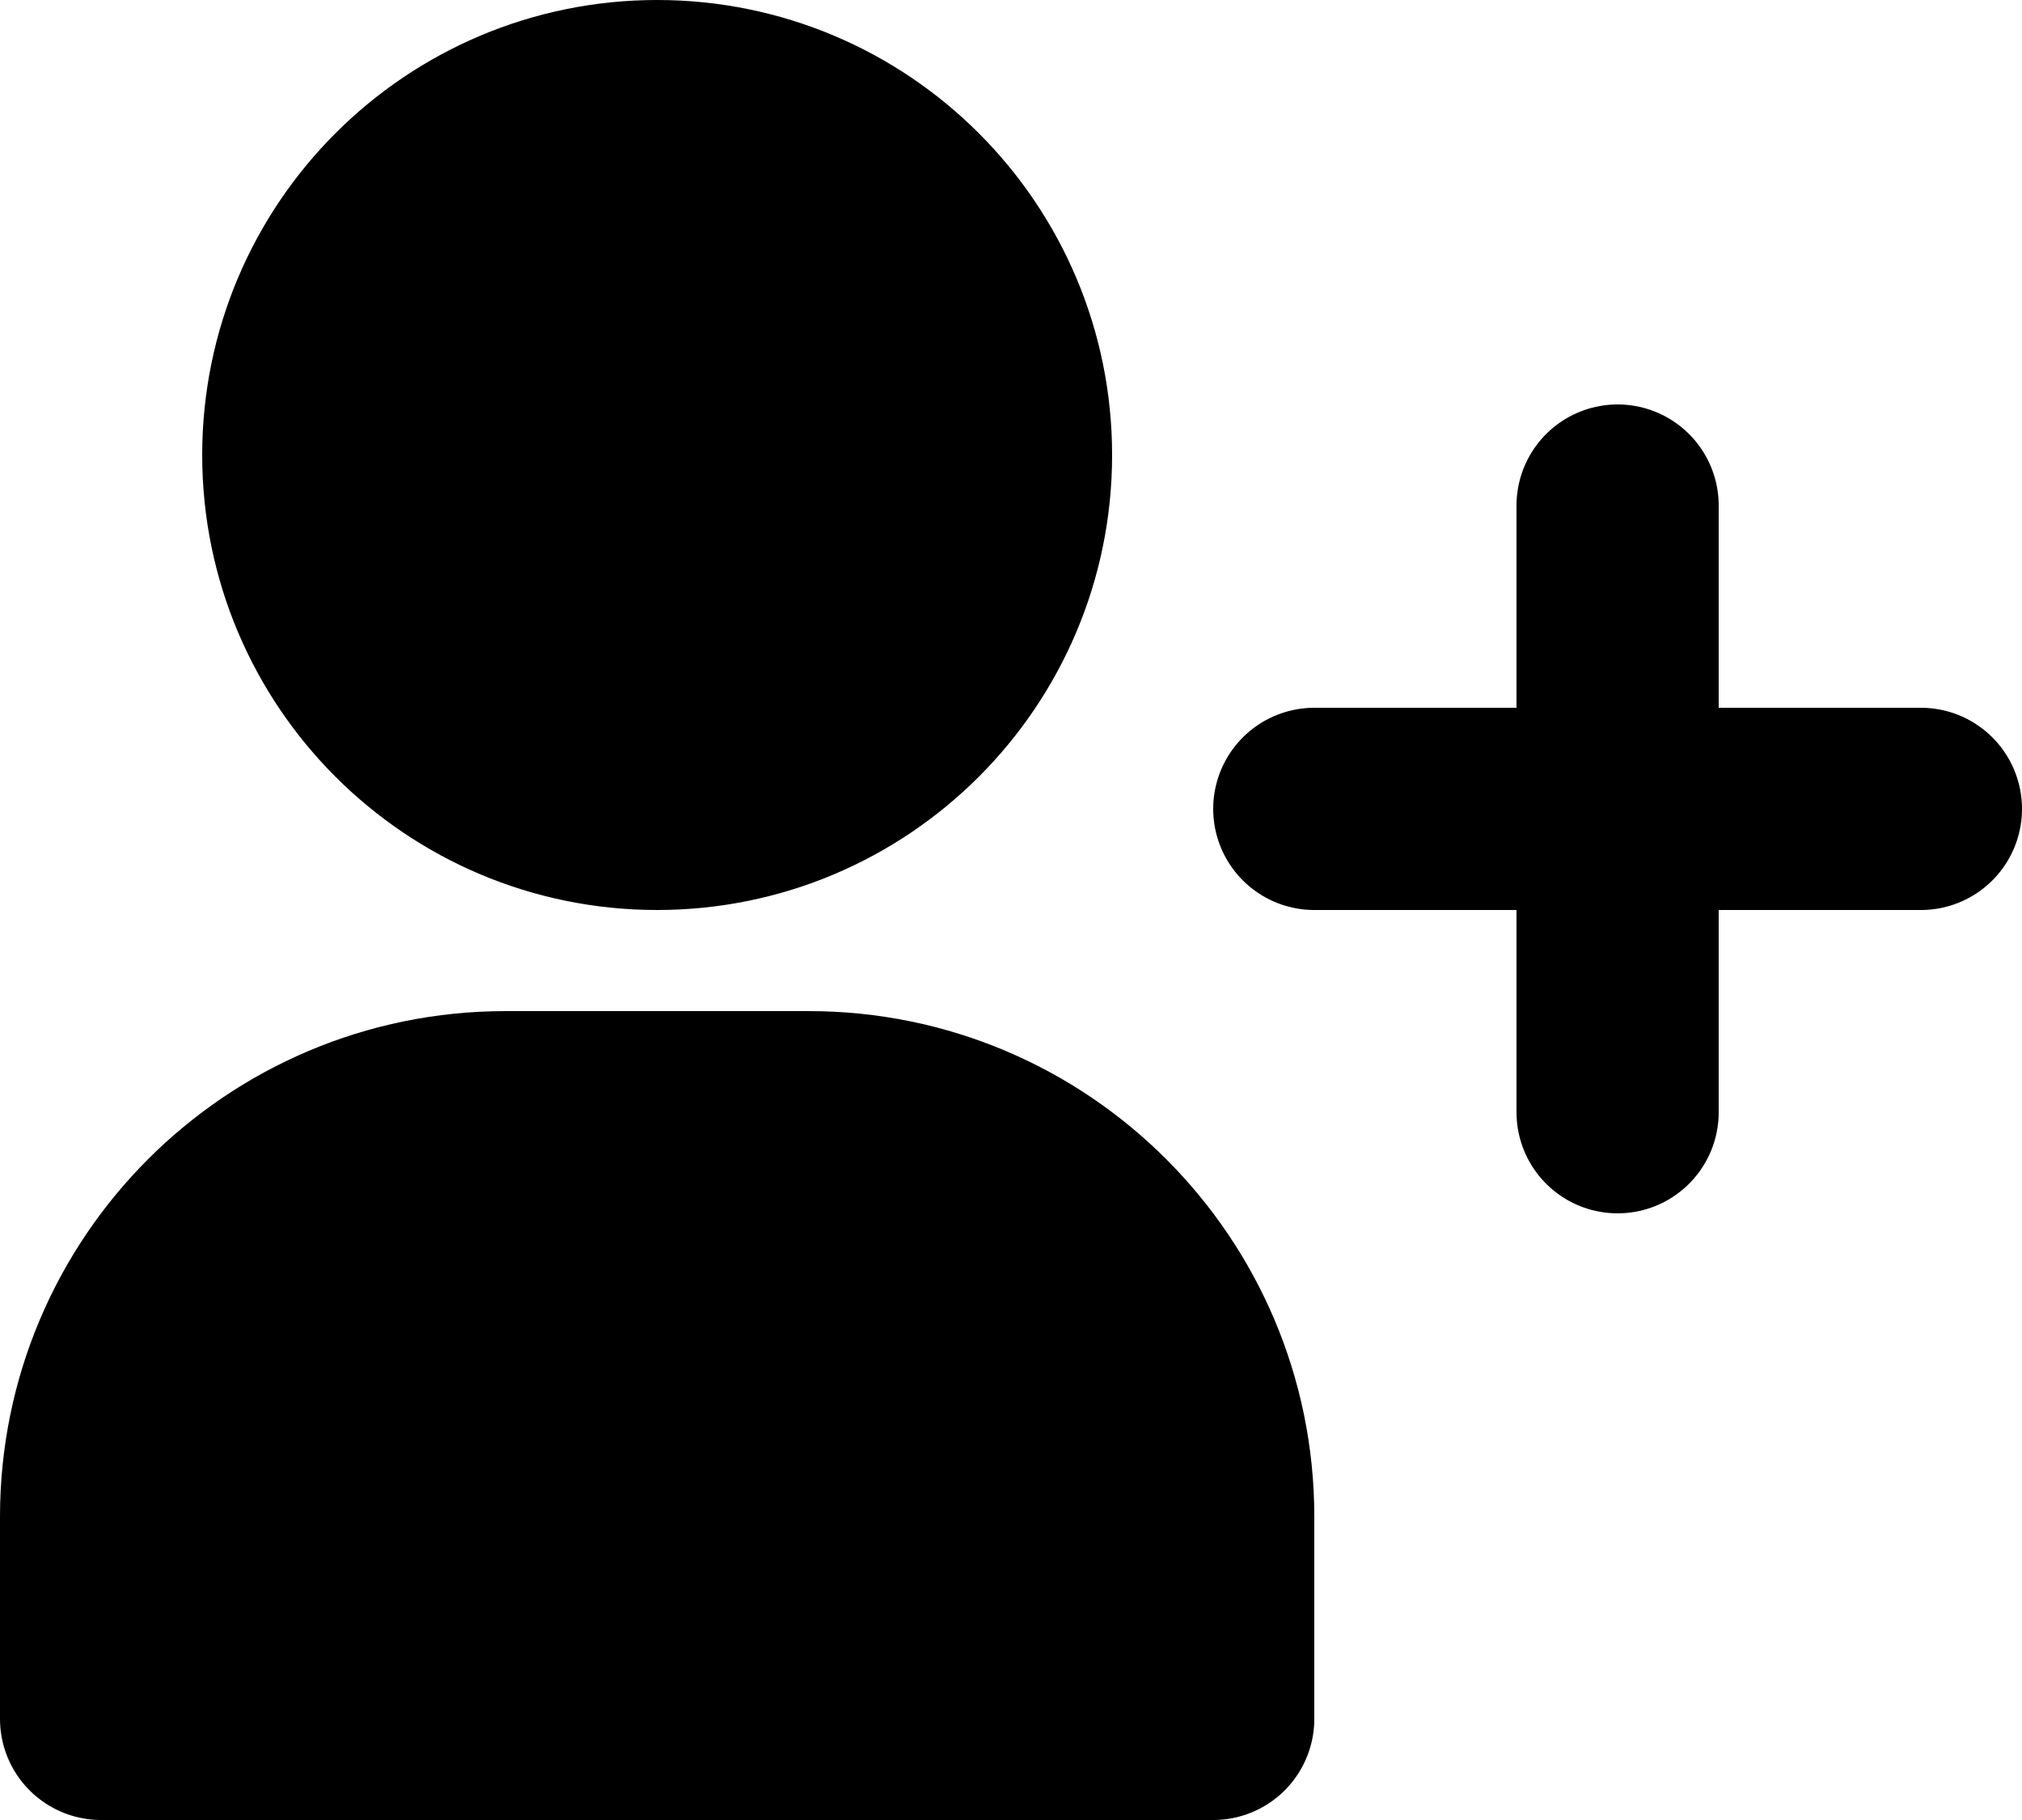
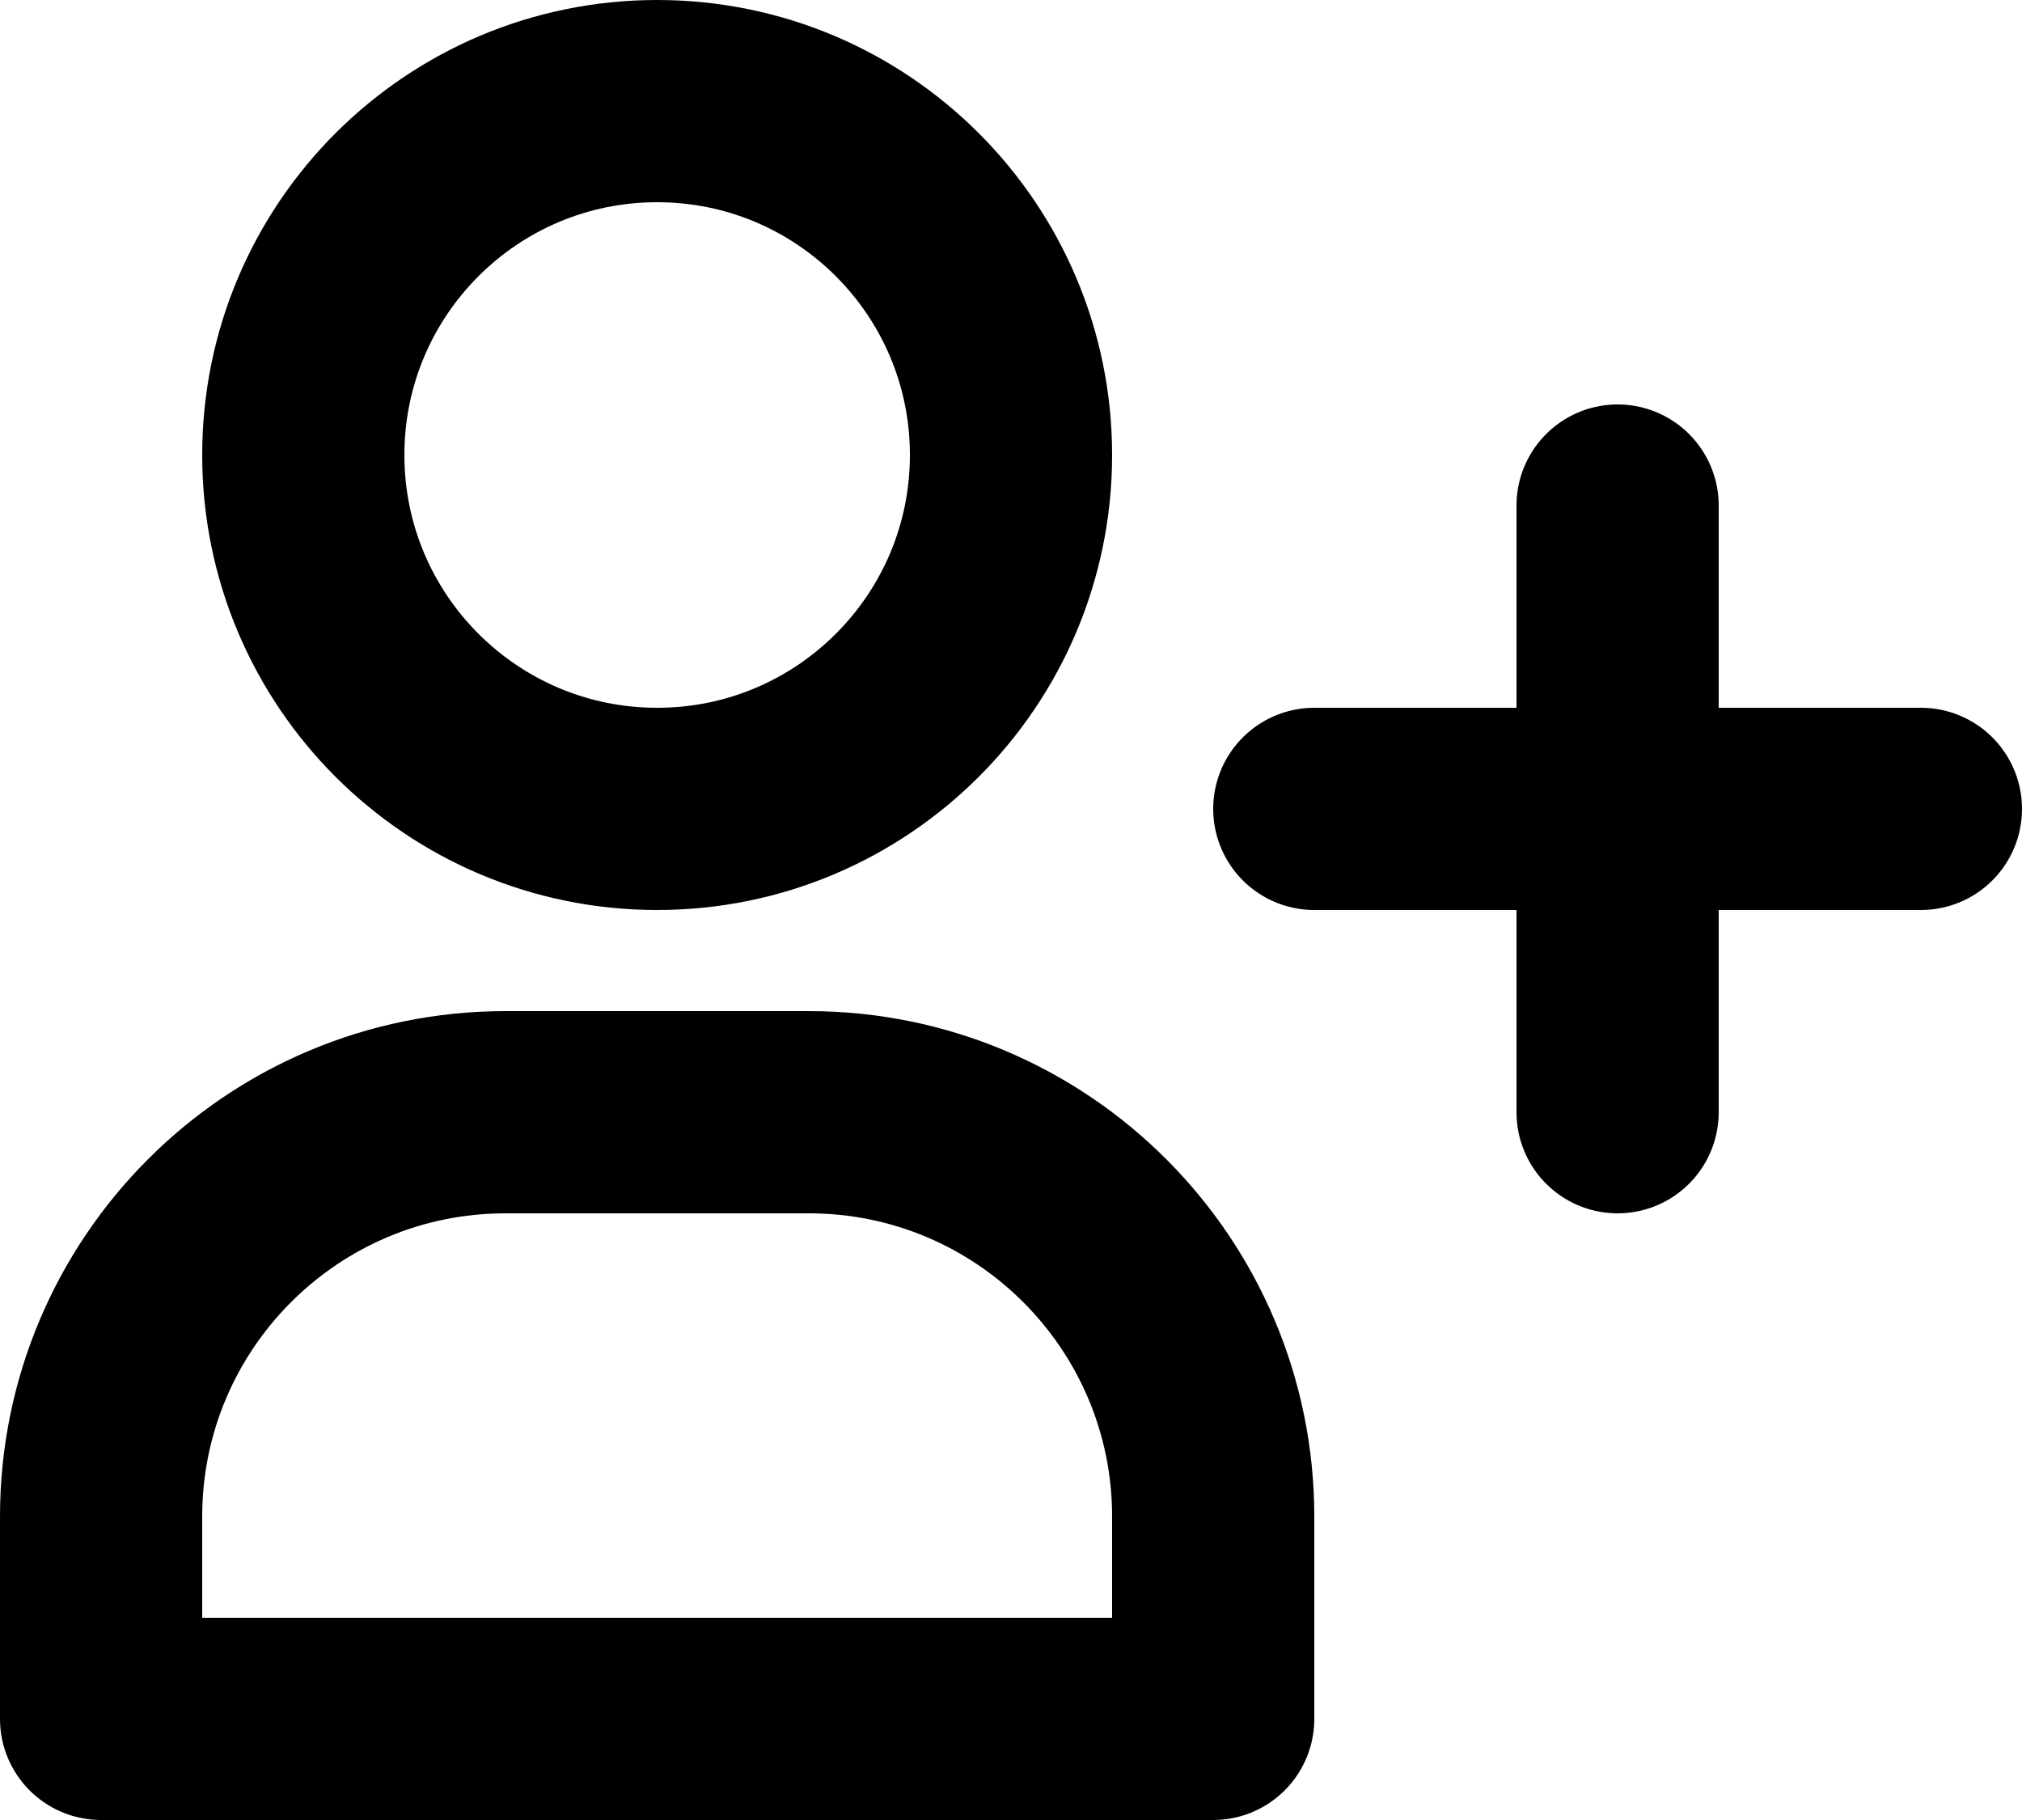
- <svg xmlns="http://www.w3.org/2000/svg" fill="currentColor" viewBox="0 0 20 18">
+ <svg xmlns="http://www.w3.org/2000/svg" fill="none" viewBox="0 0 20 18">
  <path stroke="currentColor" stroke-linecap="round" stroke-linejoin="round" stroke-width="2" d="M13 8h6m-3 3V5m-6-.5a3.5 3.5 0 1 1-7 0 3.5 3.5 0 0 1 7 0ZM5 11h3a4 4 0 0 1 4 4v2H1v-2a4 4 0 0 1 4-4Z" />
</svg>
